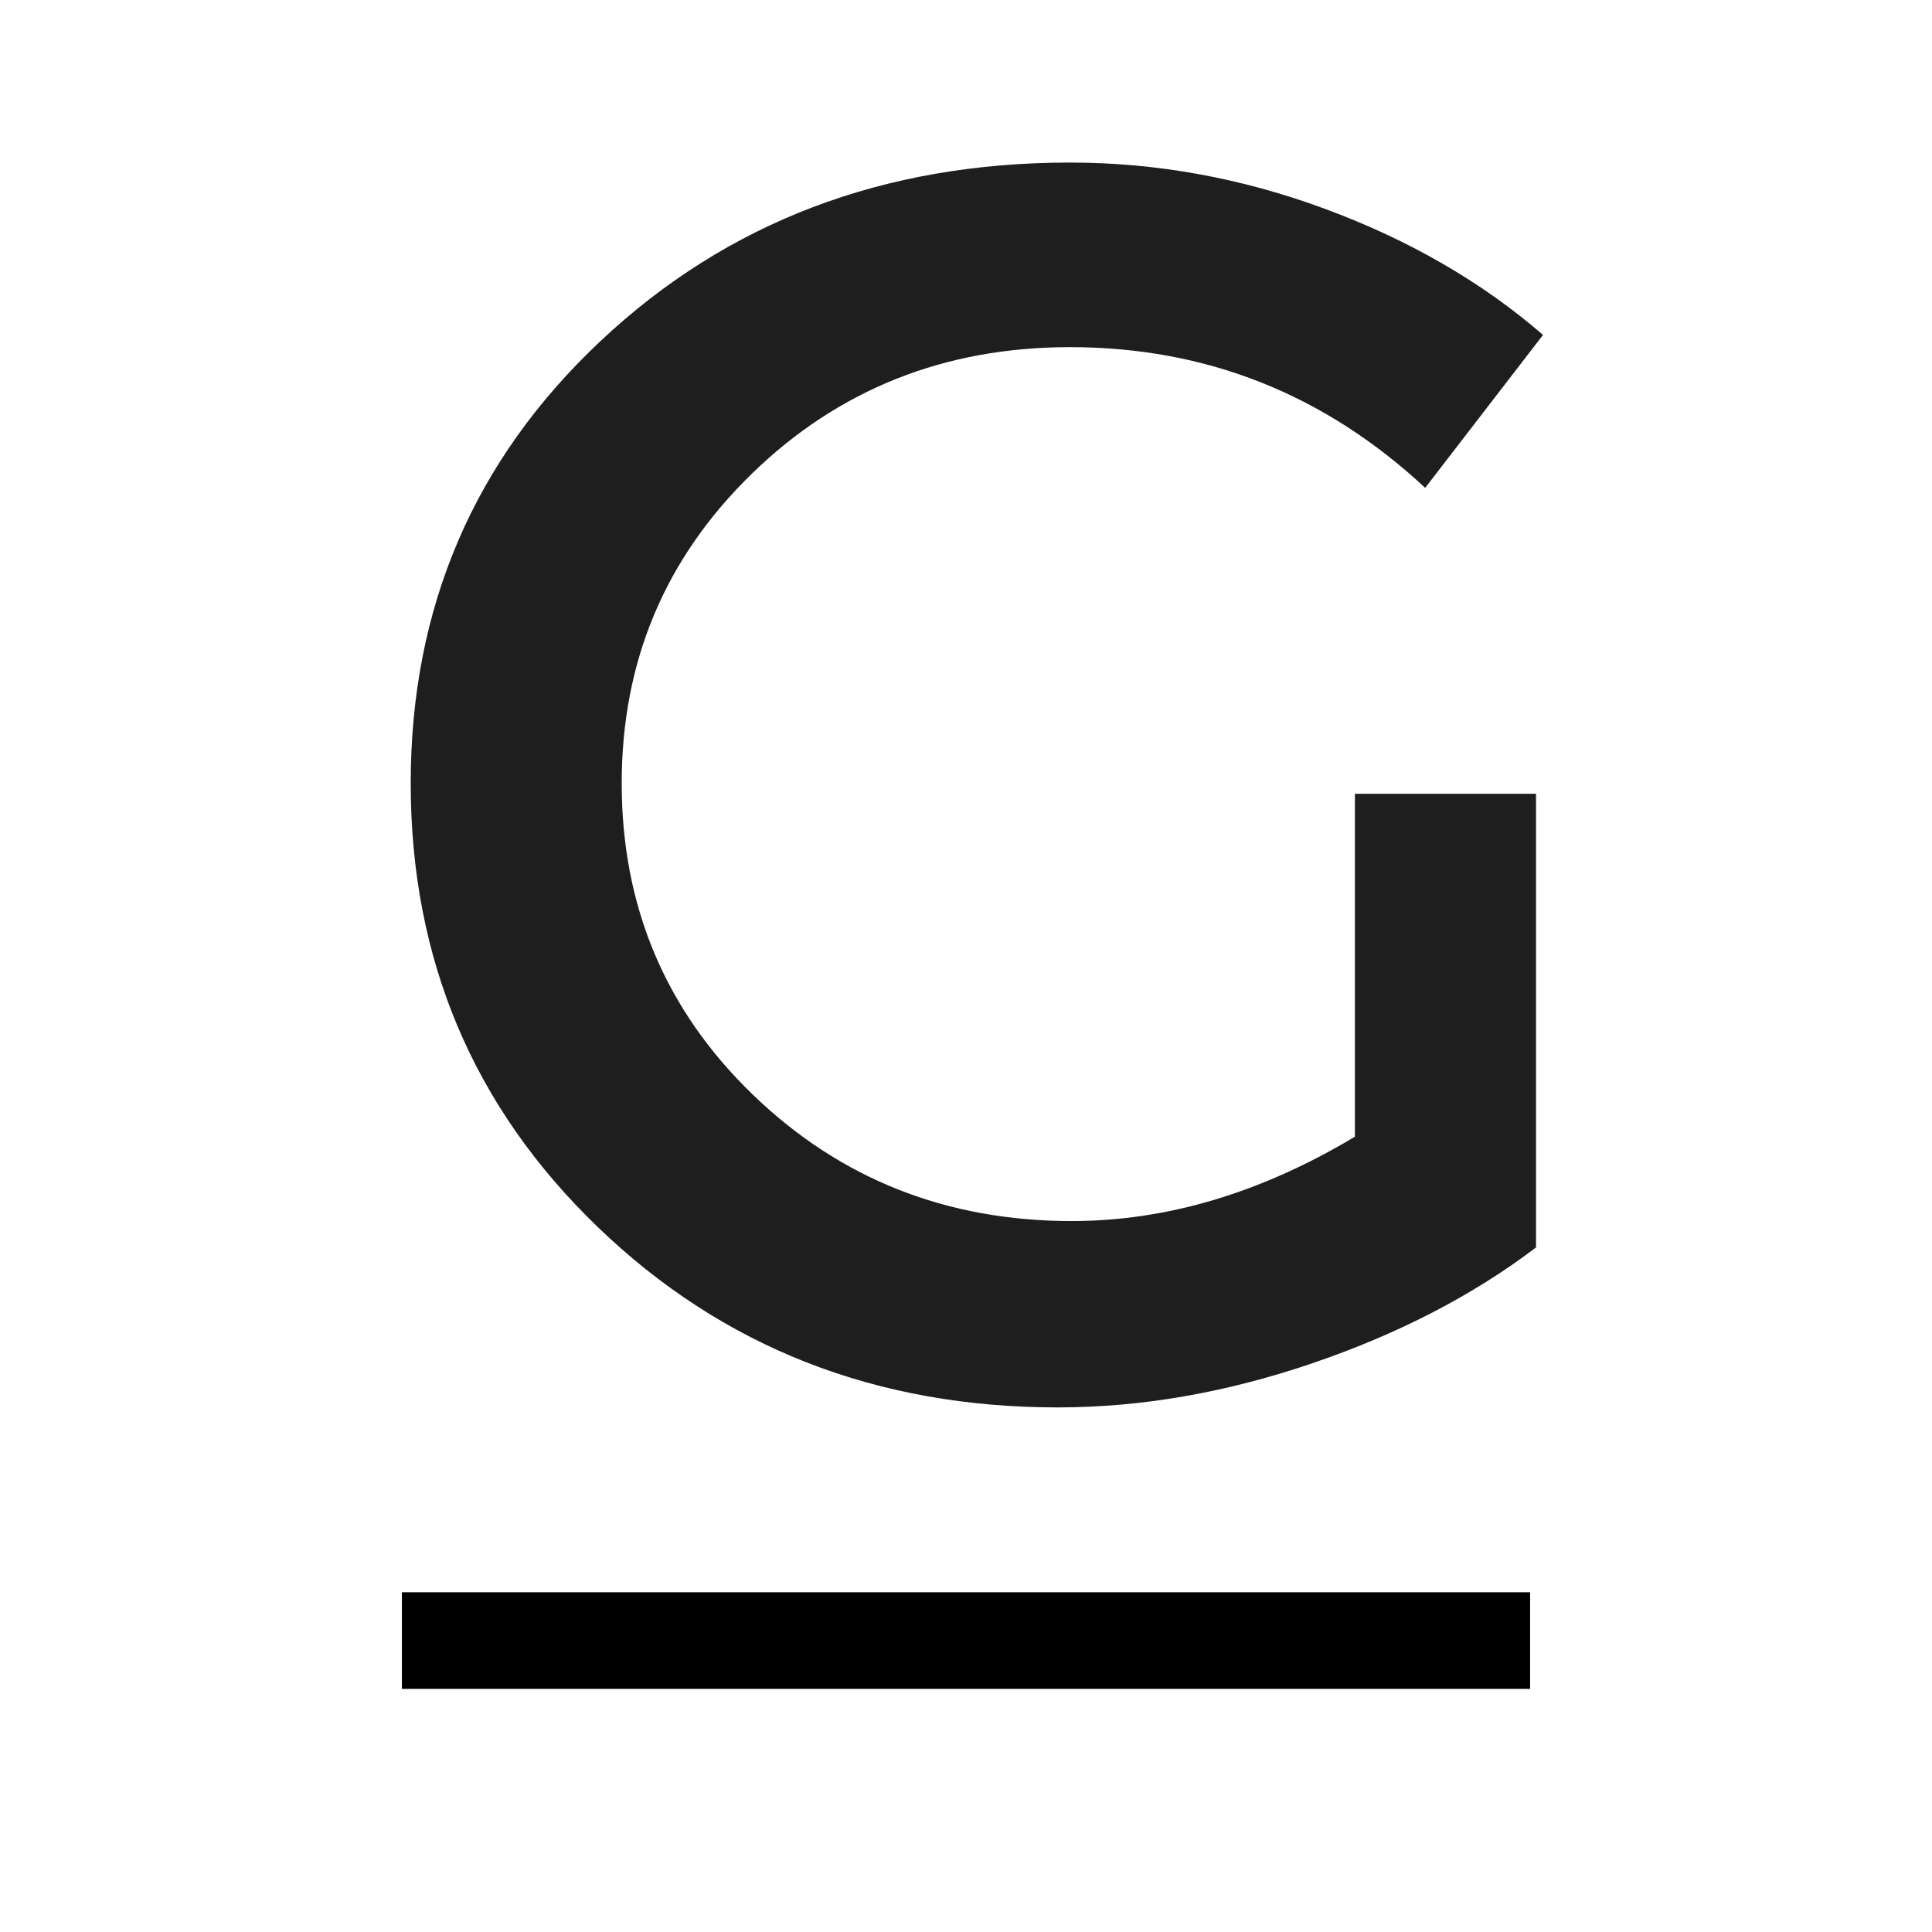
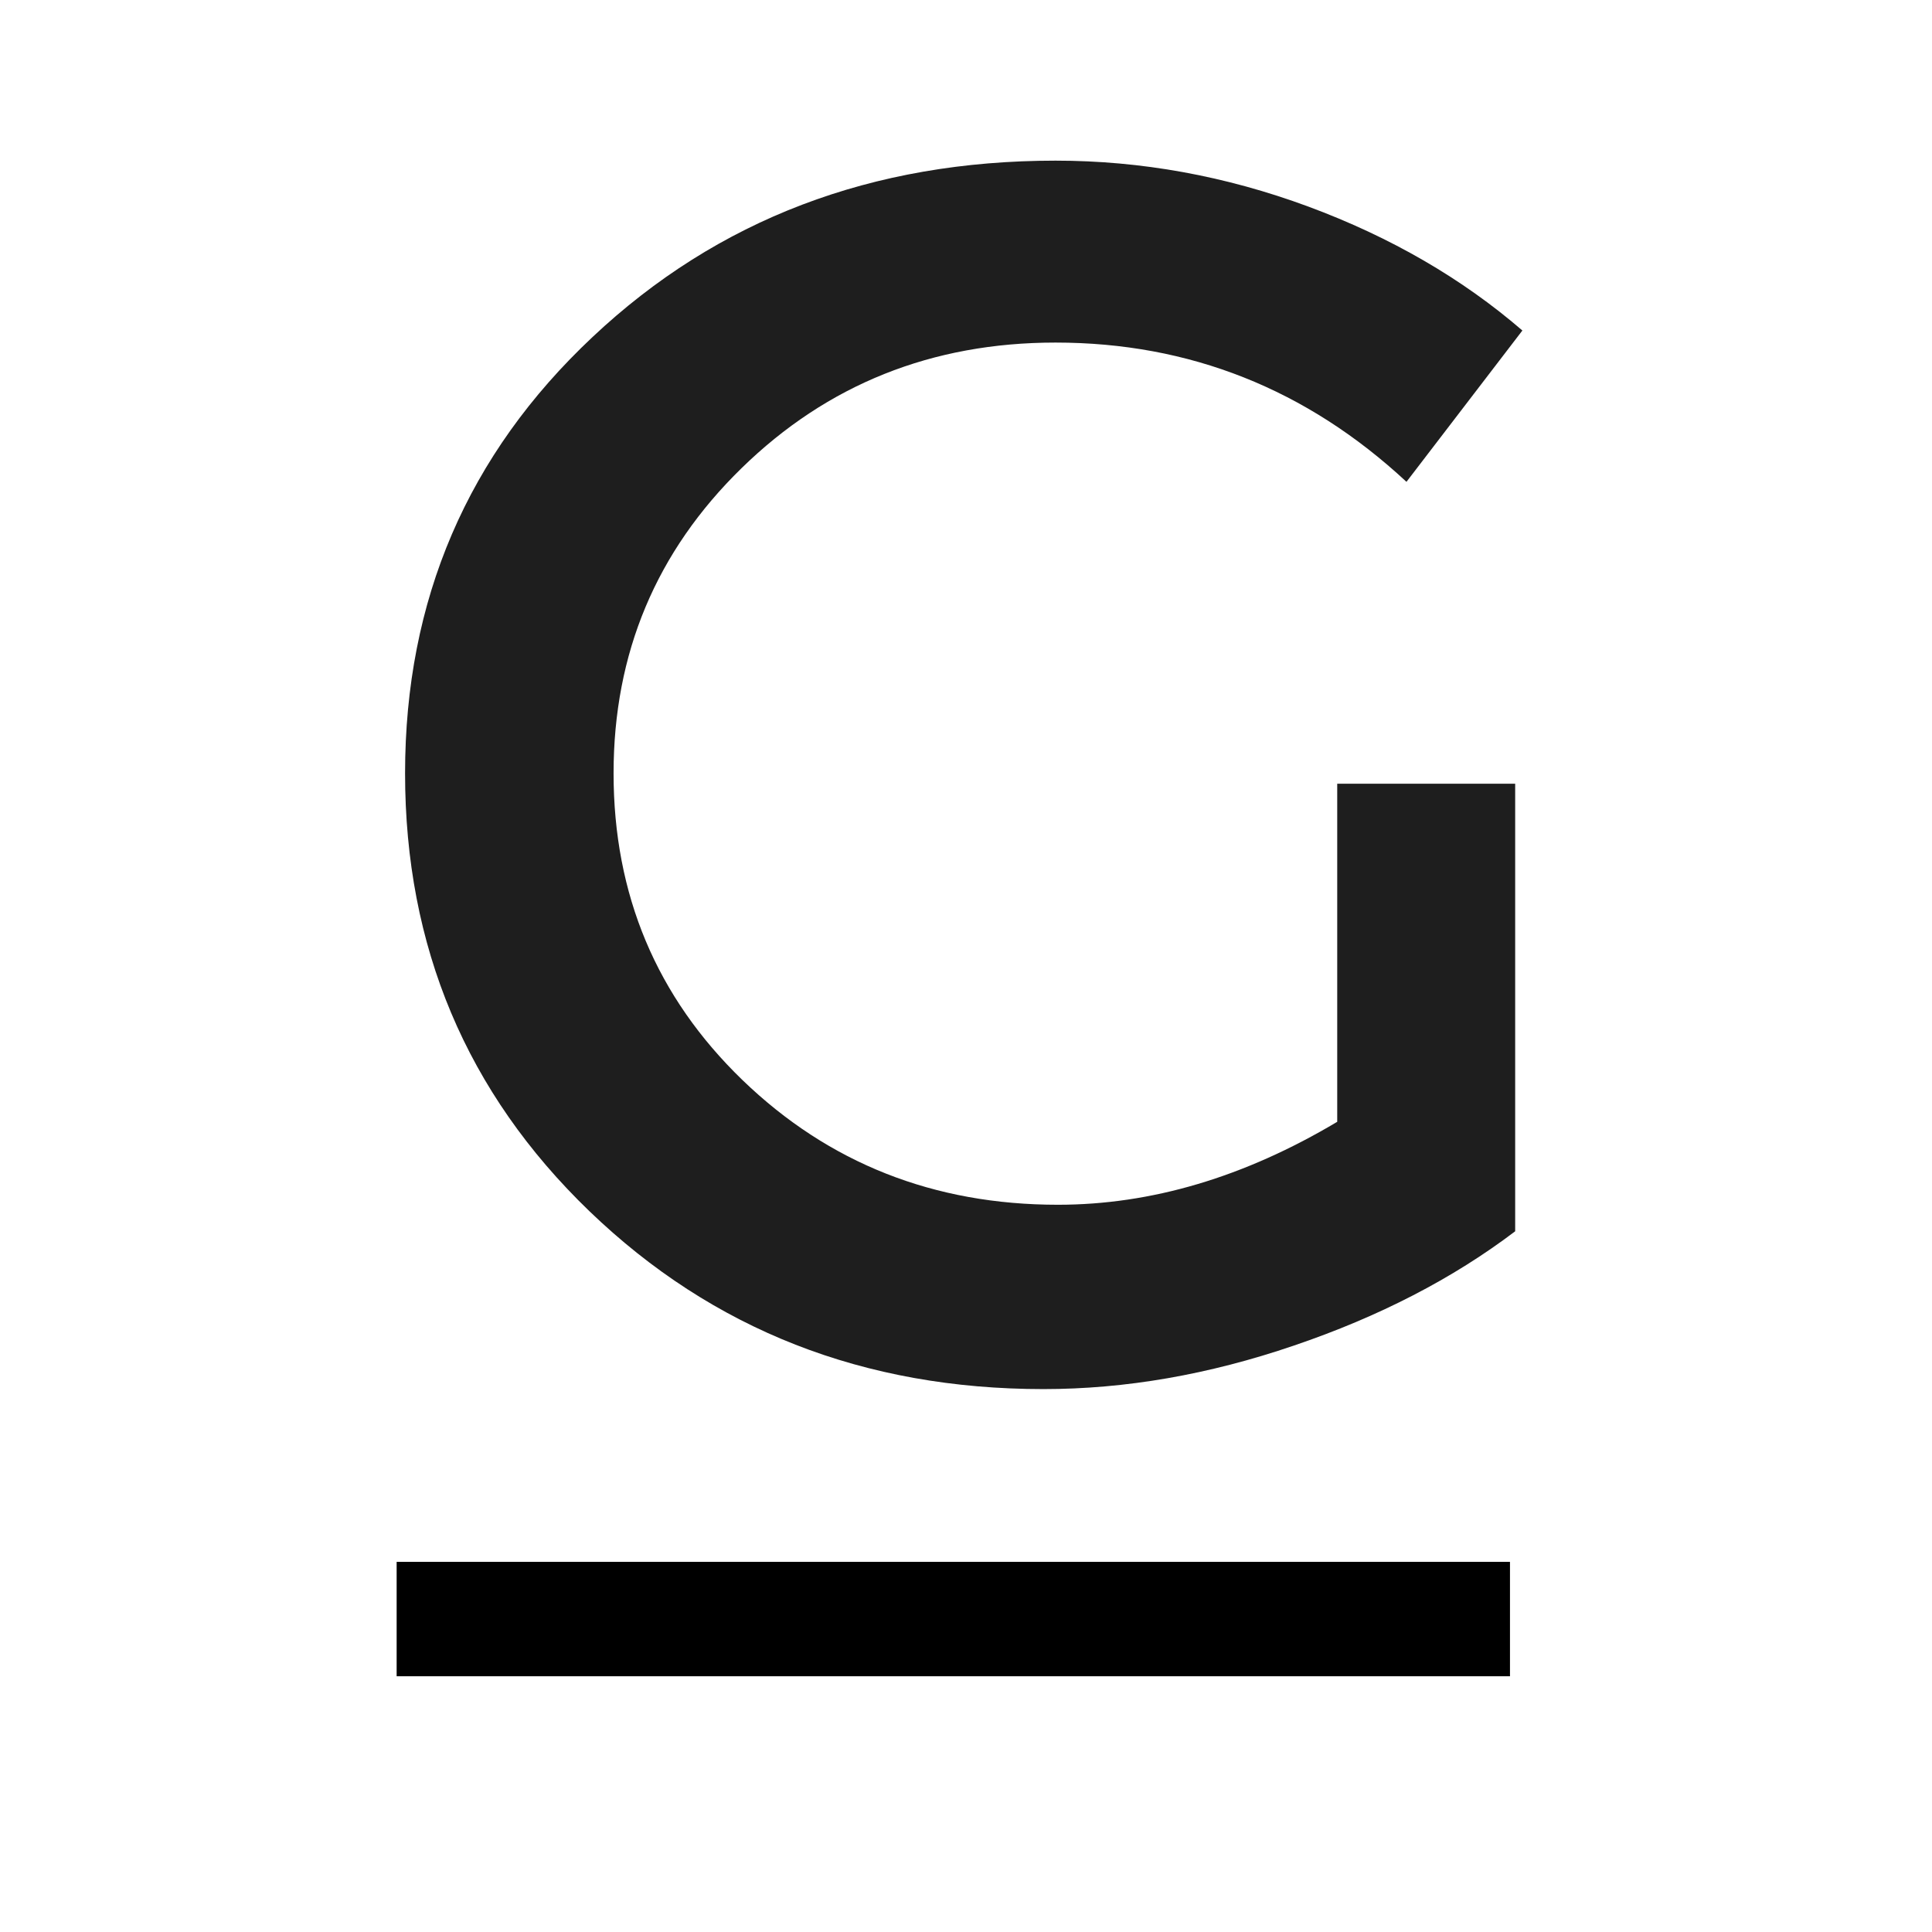
- <svg xmlns="http://www.w3.org/2000/svg" width="500" zoomAndPan="magnify" viewBox="0 0 375 375" height="500" preserveAspectRatio="xMidYMid meet" version="1.0">
+ <svg xmlns="http://www.w3.org/2000/svg" width="50" zoomAndPan="magnify" viewBox="0 0 37.5 37.5" height="50" preserveAspectRatio="xMidYMid meet" version="1.0">
  <defs>
    <g />
  </defs>
  <g fill="#1e1e1e" fill-opacity="1">
-     <g transform="translate(68.11028, 271.4745)">
+     <g transform="translate(6.721408, 26.79024)">
      <g>
-         <path d="M 194.875 -117.406 L 230.031 -117.406 L 230.031 -29.344 C 217.738 -20.02 203.227 -12.516 186.5 -6.828 C 169.781 -1.141 153.344 1.703 137.188 1.703 C 101.926 1.703 72.18 -9.953 47.953 -33.266 C 23.723 -56.586 11.609 -85.312 11.609 -119.438 C 11.609 -153.57 23.891 -182.188 48.453 -205.281 C 73.023 -228.375 103.398 -239.922 139.578 -239.922 C 156.422 -239.922 172.973 -236.906 189.234 -230.875 C 205.504 -224.844 219.555 -216.707 231.391 -206.469 L 208.516 -176.781 C 188.953 -194.988 165.973 -204.094 139.578 -204.094 C 115.234 -204.094 94.645 -195.898 77.812 -179.516 C 60.977 -163.129 52.562 -143.109 52.562 -119.453 C 52.562 -95.555 61.035 -75.414 77.984 -59.031 C 94.93 -42.656 115.578 -34.469 139.922 -34.469 C 158.348 -34.469 176.664 -39.926 194.875 -50.844 Z M 194.875 -117.406 " />
+         <path d="M 19.234 -11.578 L 22.688 -11.578 L 22.688 -2.891 C 21.477 -1.973 20.047 -1.234 18.391 -0.672 C 16.742 -0.109 15.125 0.172 13.531 0.172 C 10.051 0.172 7.113 -0.977 4.719 -3.281 C 2.332 -5.582 1.141 -8.414 1.141 -11.781 C 1.141 -15.145 2.352 -17.969 4.781 -20.25 C 7.207 -22.531 10.203 -23.672 13.766 -23.672 C 15.43 -23.672 17.066 -23.375 18.672 -22.781 C 20.273 -22.188 21.66 -21.383 22.828 -20.375 L 20.578 -17.438 C 18.641 -19.238 16.367 -20.141 13.766 -20.141 C 11.367 -20.141 9.336 -19.328 7.672 -17.703 C 6.016 -16.086 5.188 -14.113 5.188 -11.781 C 5.188 -9.426 6.02 -7.441 7.688 -5.828 C 9.363 -4.211 11.406 -3.406 13.812 -3.406 C 15.625 -3.406 17.43 -3.941 19.234 -5.016 Z M 19.234 -11.578 " />
      </g>
    </g>
  </g>
-   <path stroke-linecap="butt" transform="matrix(0.75, 0, 0, 0.75, 78.0079, 309.0589)" fill="none" stroke-linejoin="miter" d="M -0 12.5 L 291.979 12.5 " stroke="#000000" stroke-width="25" stroke-opacity="1" stroke-miterlimit="4" />
+   <path stroke-linecap="butt" transform="matrix(0.740132, 0, 0, 0.740132, 7.698147, 30.3142)" fill="none" stroke-linejoin="miter" d="M 0.001 1.502 L 29.198 1.502 " stroke="#000000" stroke-width="3" stroke-opacity="1" stroke-miterlimit="4" />
</svg>
